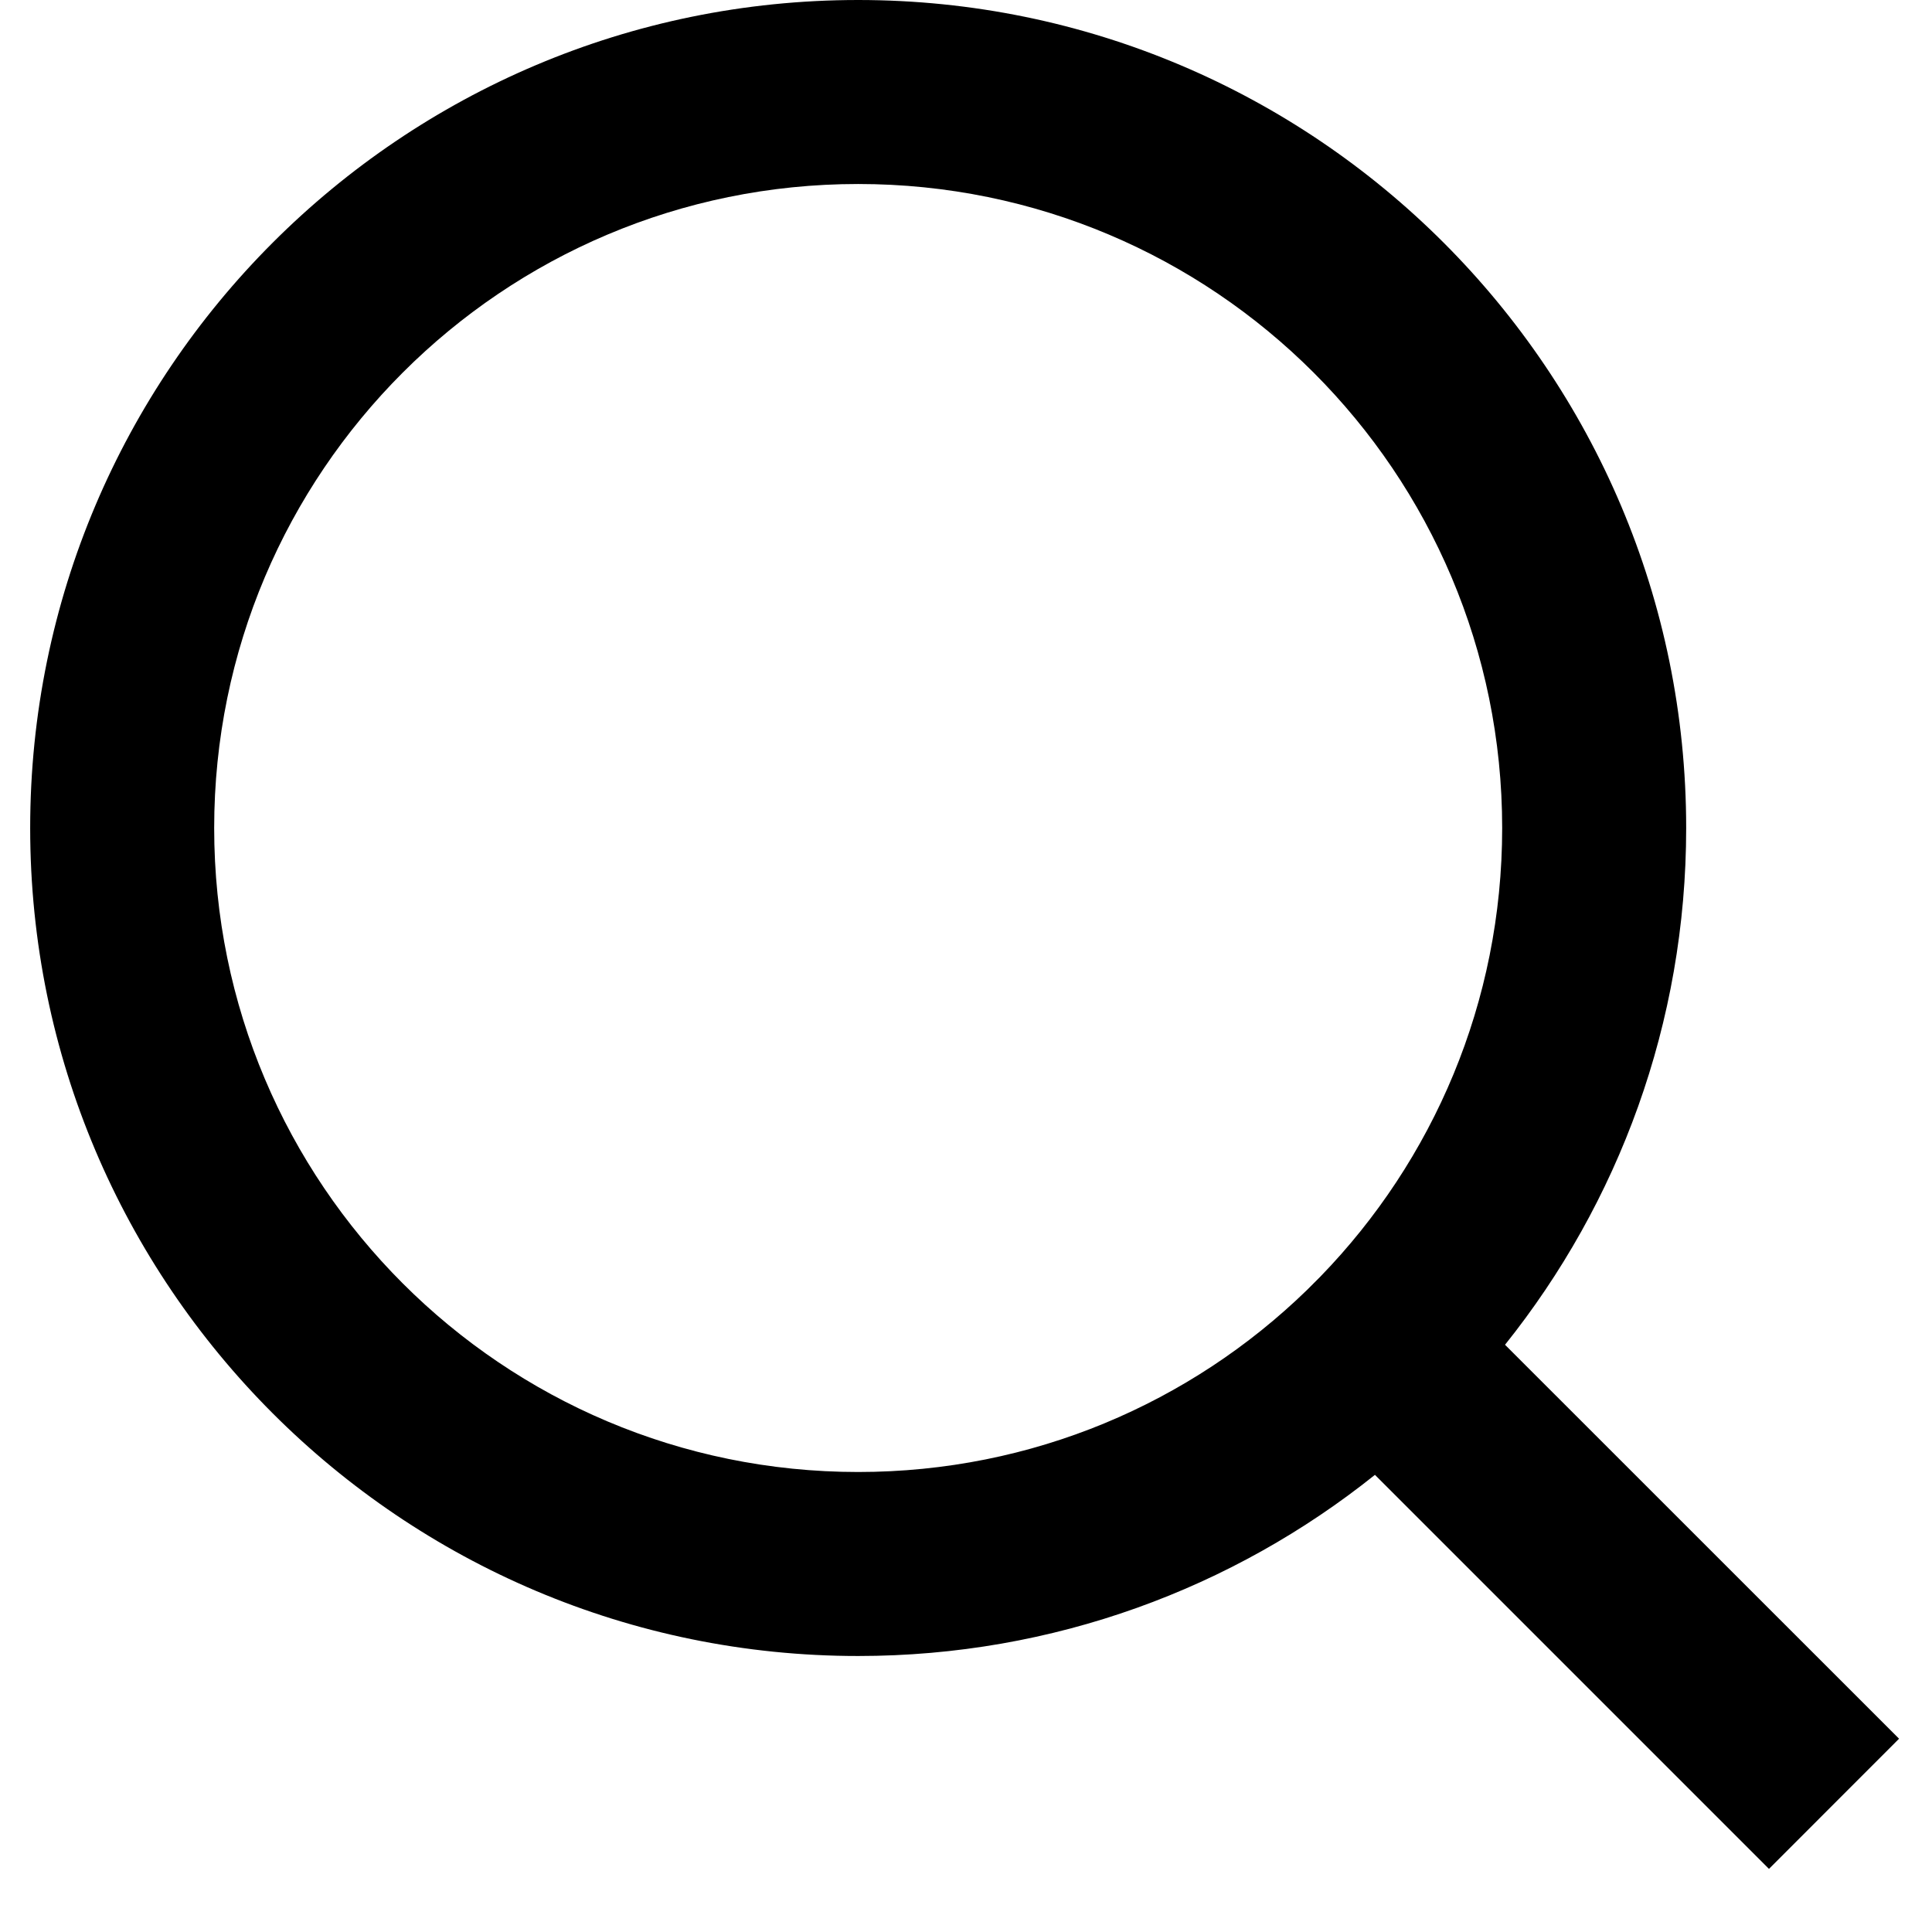
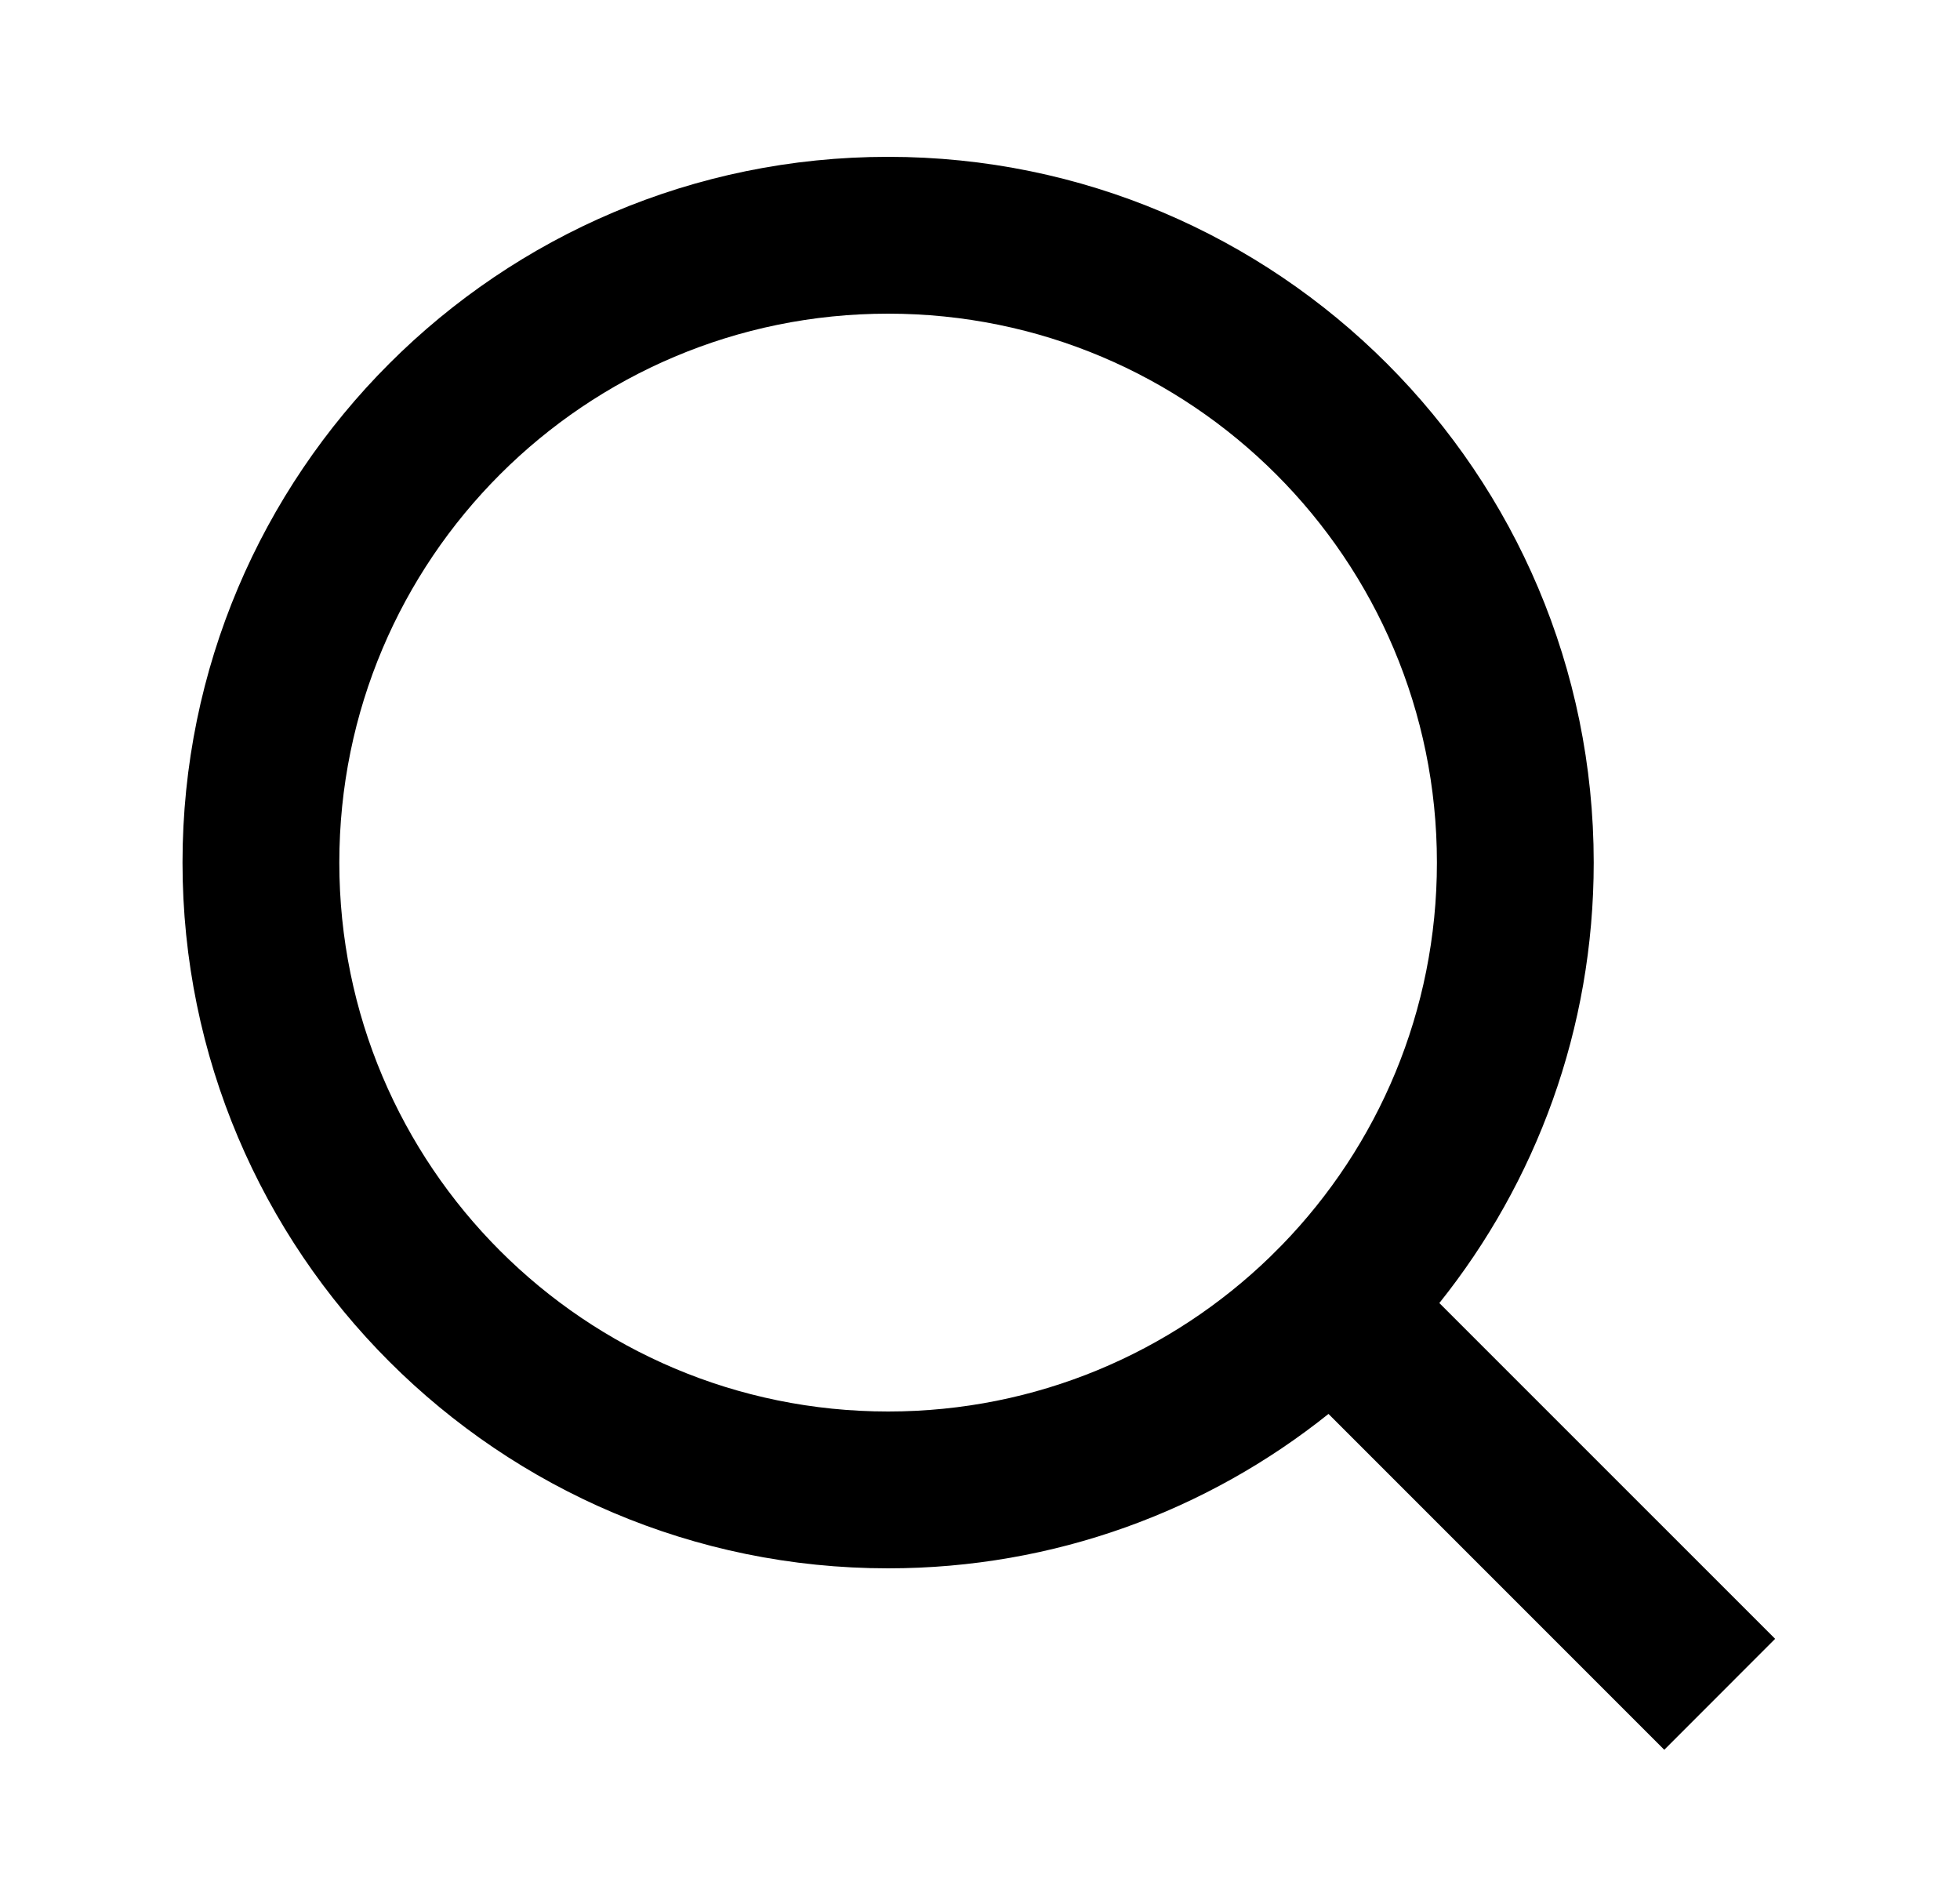
- <svg xmlns="http://www.w3.org/2000/svg" viewBox="0 0 21 21">
-   <path d="M16.359 14.617L20.642 18.899L19.228 20.314L14.945 16.031C13.405 17.263 11.452 18 9.328 18C4.36 18 0.328 13.968 0.328 9C0.328 4.032 4.36 0 9.328 0C14.296 0 18.328 4.032 18.328 9C18.328 11.124 17.591 13.077 16.359 14.617ZM14.353 13.875C15.576 12.615 16.328 10.896 16.328 9C16.328 5.133 13.196 2 9.328 2C5.461 2 2.328 5.133 2.328 9C2.328 12.867 5.461 16 9.328 16C11.224 16 12.943 15.248 14.203 14.025L14.353 13.875Z" fill="currentColor" />
+ <svg xmlns="http://www.w3.org/2000/svg" viewBox="0 0 25 24" fill="none">
+   <path d="M18.359 16.617L22.642 20.899L21.228 22.314L16.945 18.031C15.405 19.263 13.452 20 11.328 20C6.36 20 2.328 15.968 2.328 11C2.328 6.032 6.36 2 11.328 2C16.296 2 20.328 6.032 20.328 11C20.328 13.124 19.591 15.077 18.359 16.617ZM16.353 15.875C17.576 14.615 18.328 12.896 18.328 11C18.328 7.133 15.196 4 11.328 4C7.461 4 4.328 7.133 4.328 11C4.328 14.867 7.461 18 11.328 18C13.224 18 14.943 17.247 16.203 16.025L16.353 15.875Z" fill="currentColor" />
</svg>
